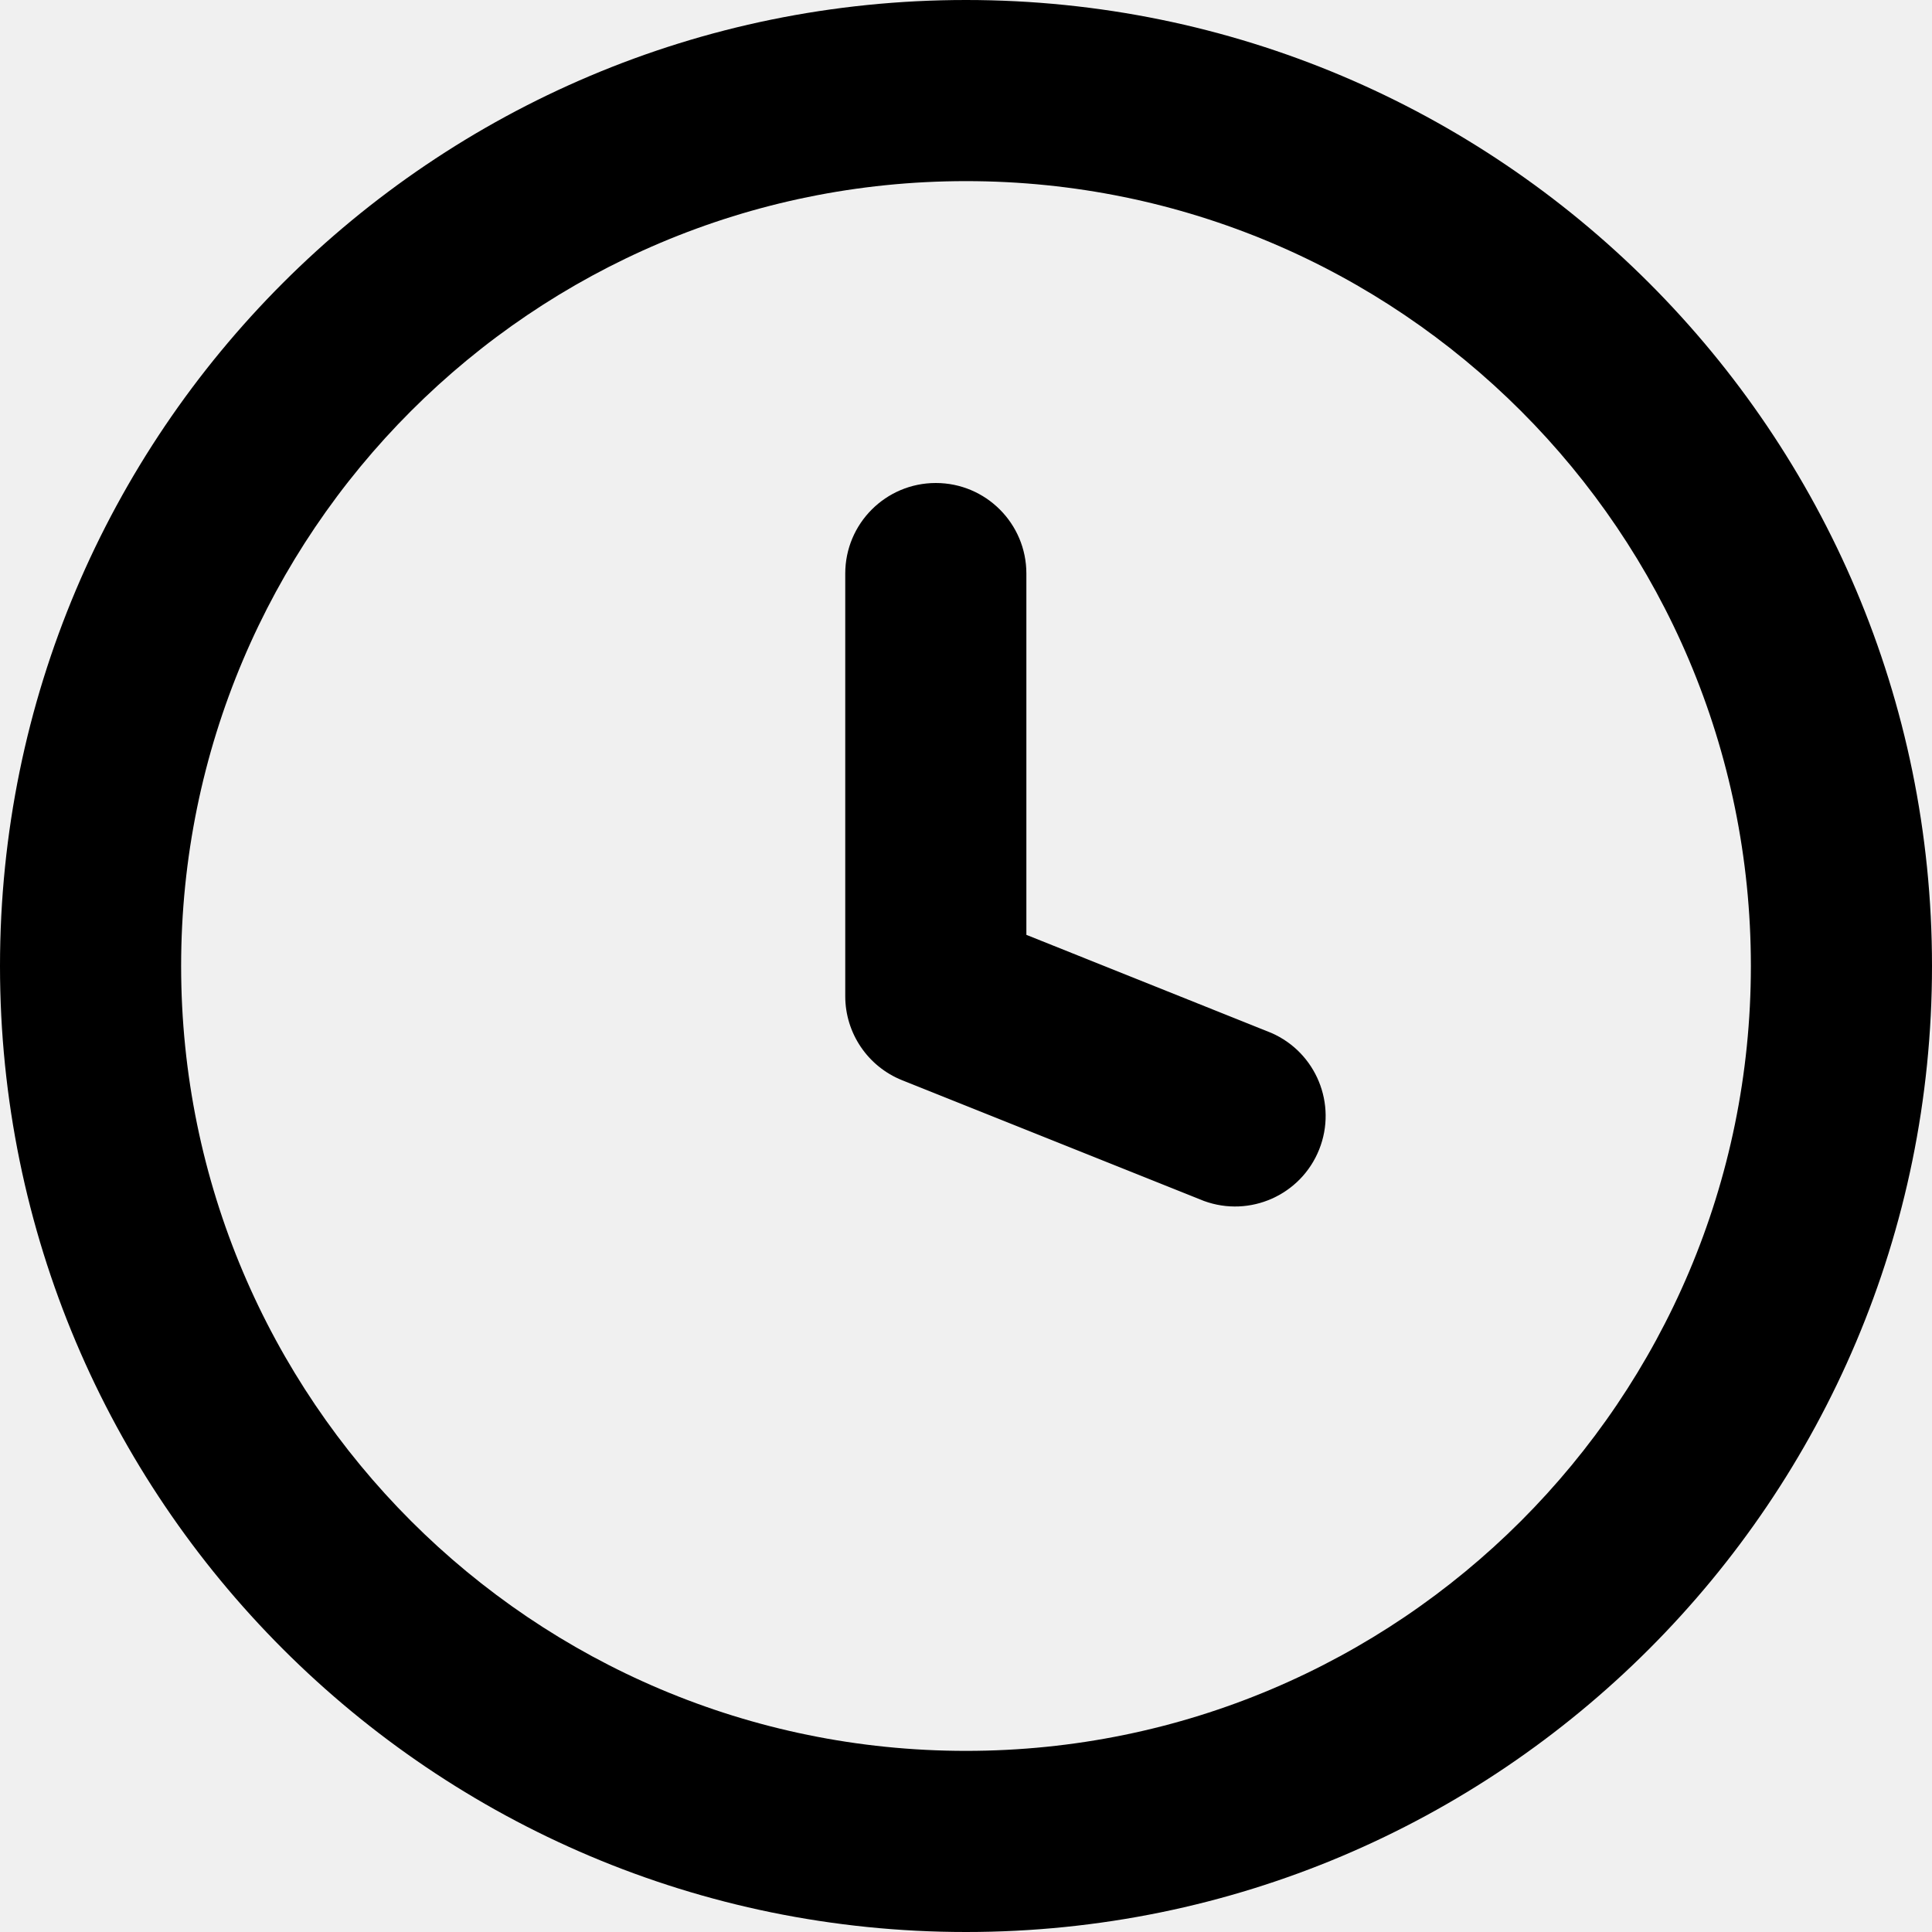
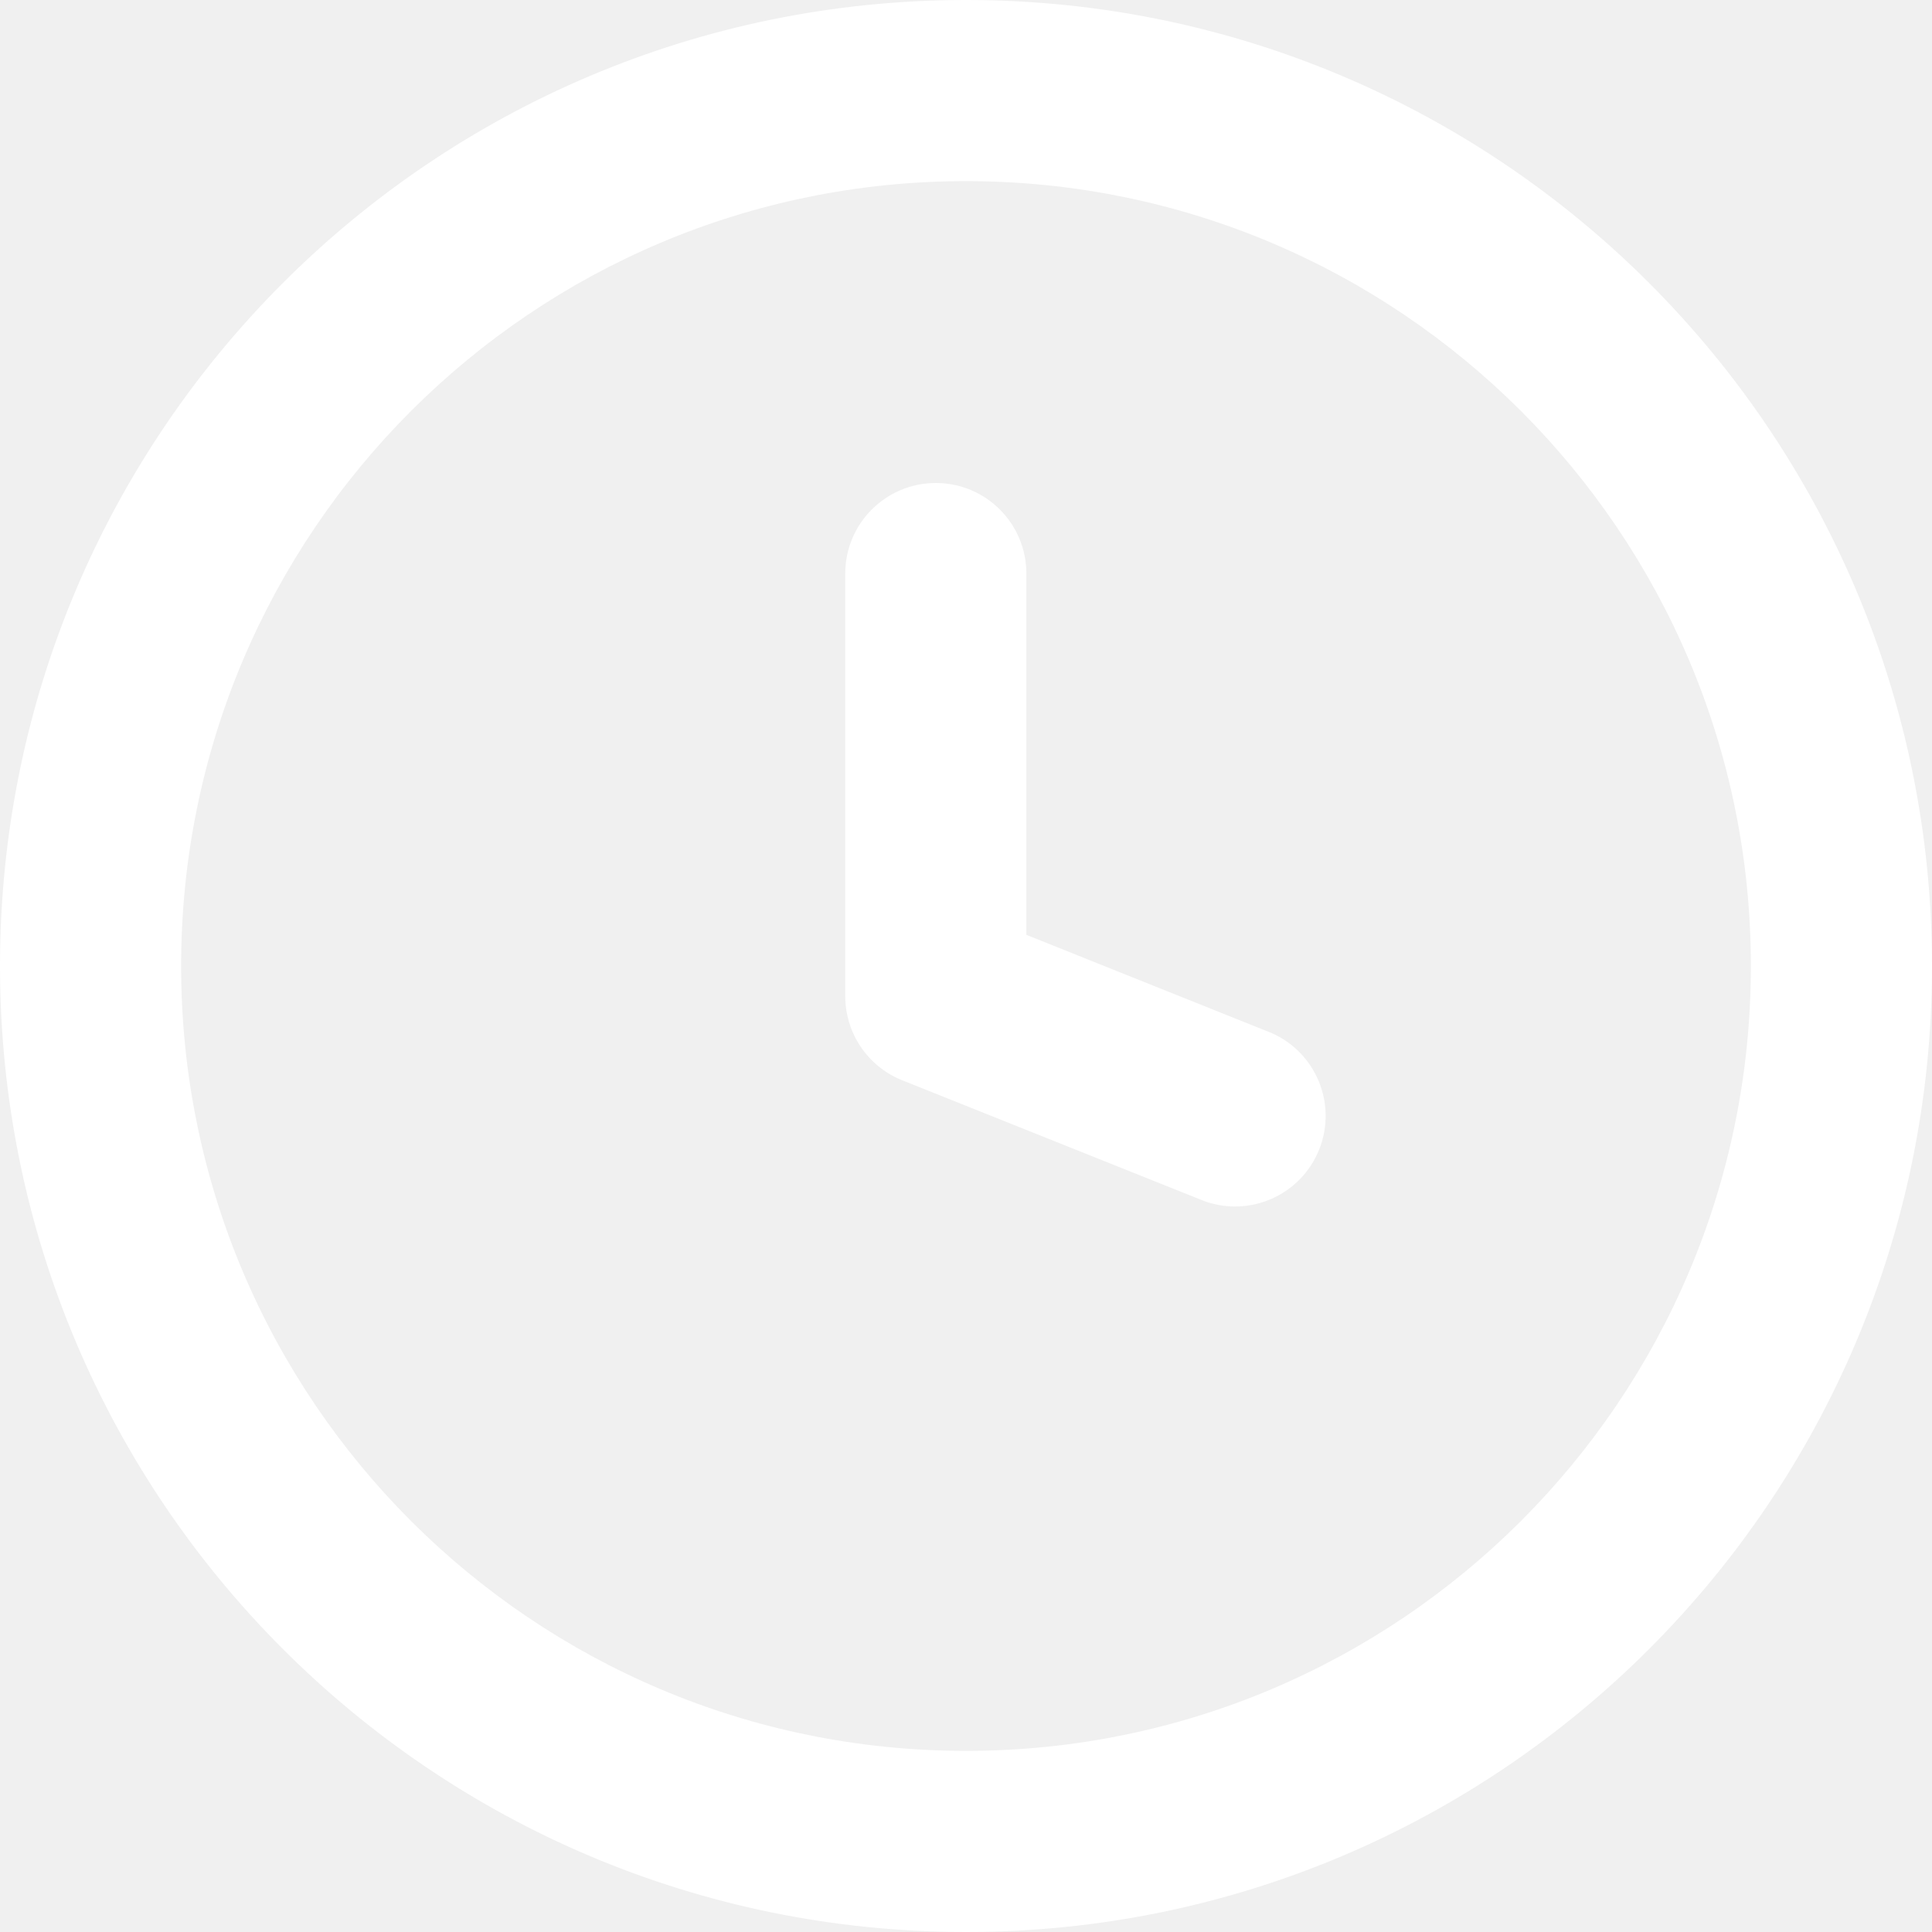
<svg xmlns="http://www.w3.org/2000/svg" viewBox="0 0 16 16" width="16" height="16">
-   <path fill-rule="evenodd" d="M1.5 8a6.5 6.5 0 1113 0 6.5 6.5 0 01-13 0zM8 0a8 8 0 100 16A8 8 0 008 0zm.5 4.75a.75.75 0 00-1.5 0v3.5a.75.75 0 00.471.696l2.5 1a.75.75 0 00.557-1.392L8.5 7.742V4.75z" />
+   <path fill-rule="evenodd" d="M1.5 8a6.5 6.5 0 1113 0 6.5 6.5 0 01-13 0zM8 0a8 8 0 100 16A8 8 0 008 0zm.5 4.75a.75.75 0 00-1.5 0v3.5a.75.75 0 00.471.696l2.5 1a.75.75 0 00.557-1.392L8.5 7.742V4.75z" fill="#ffffff" />
</svg>
